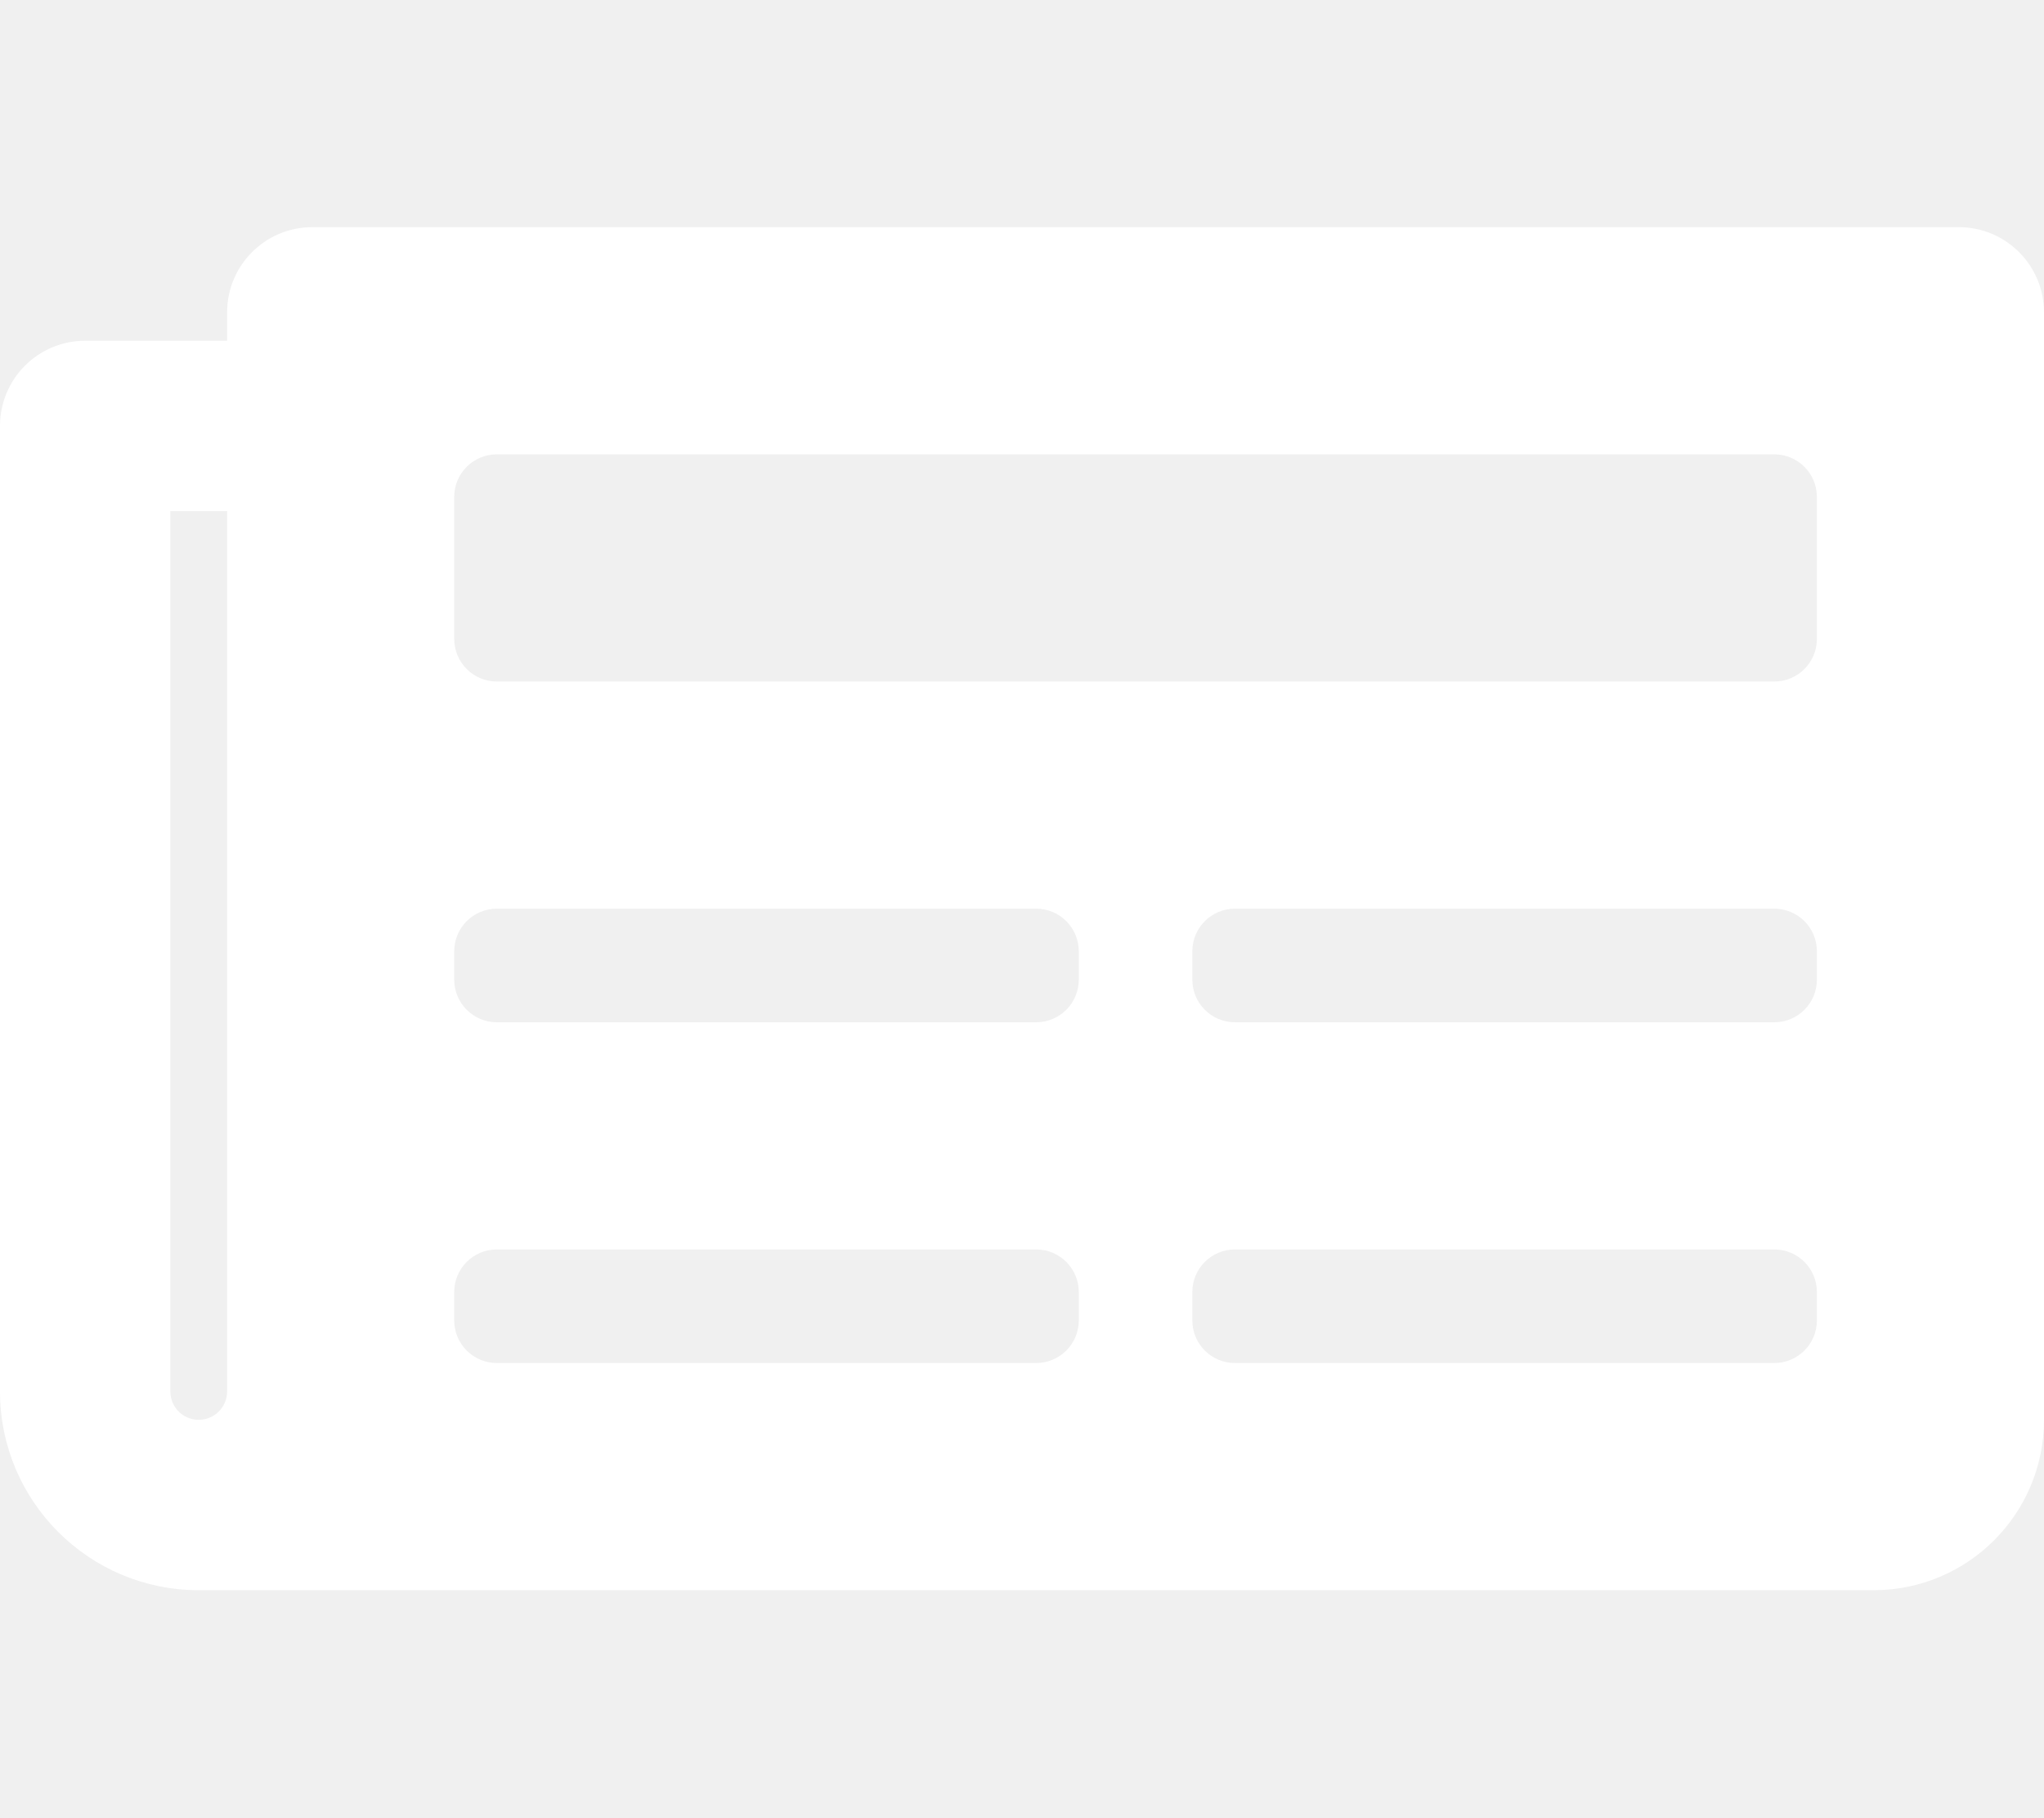
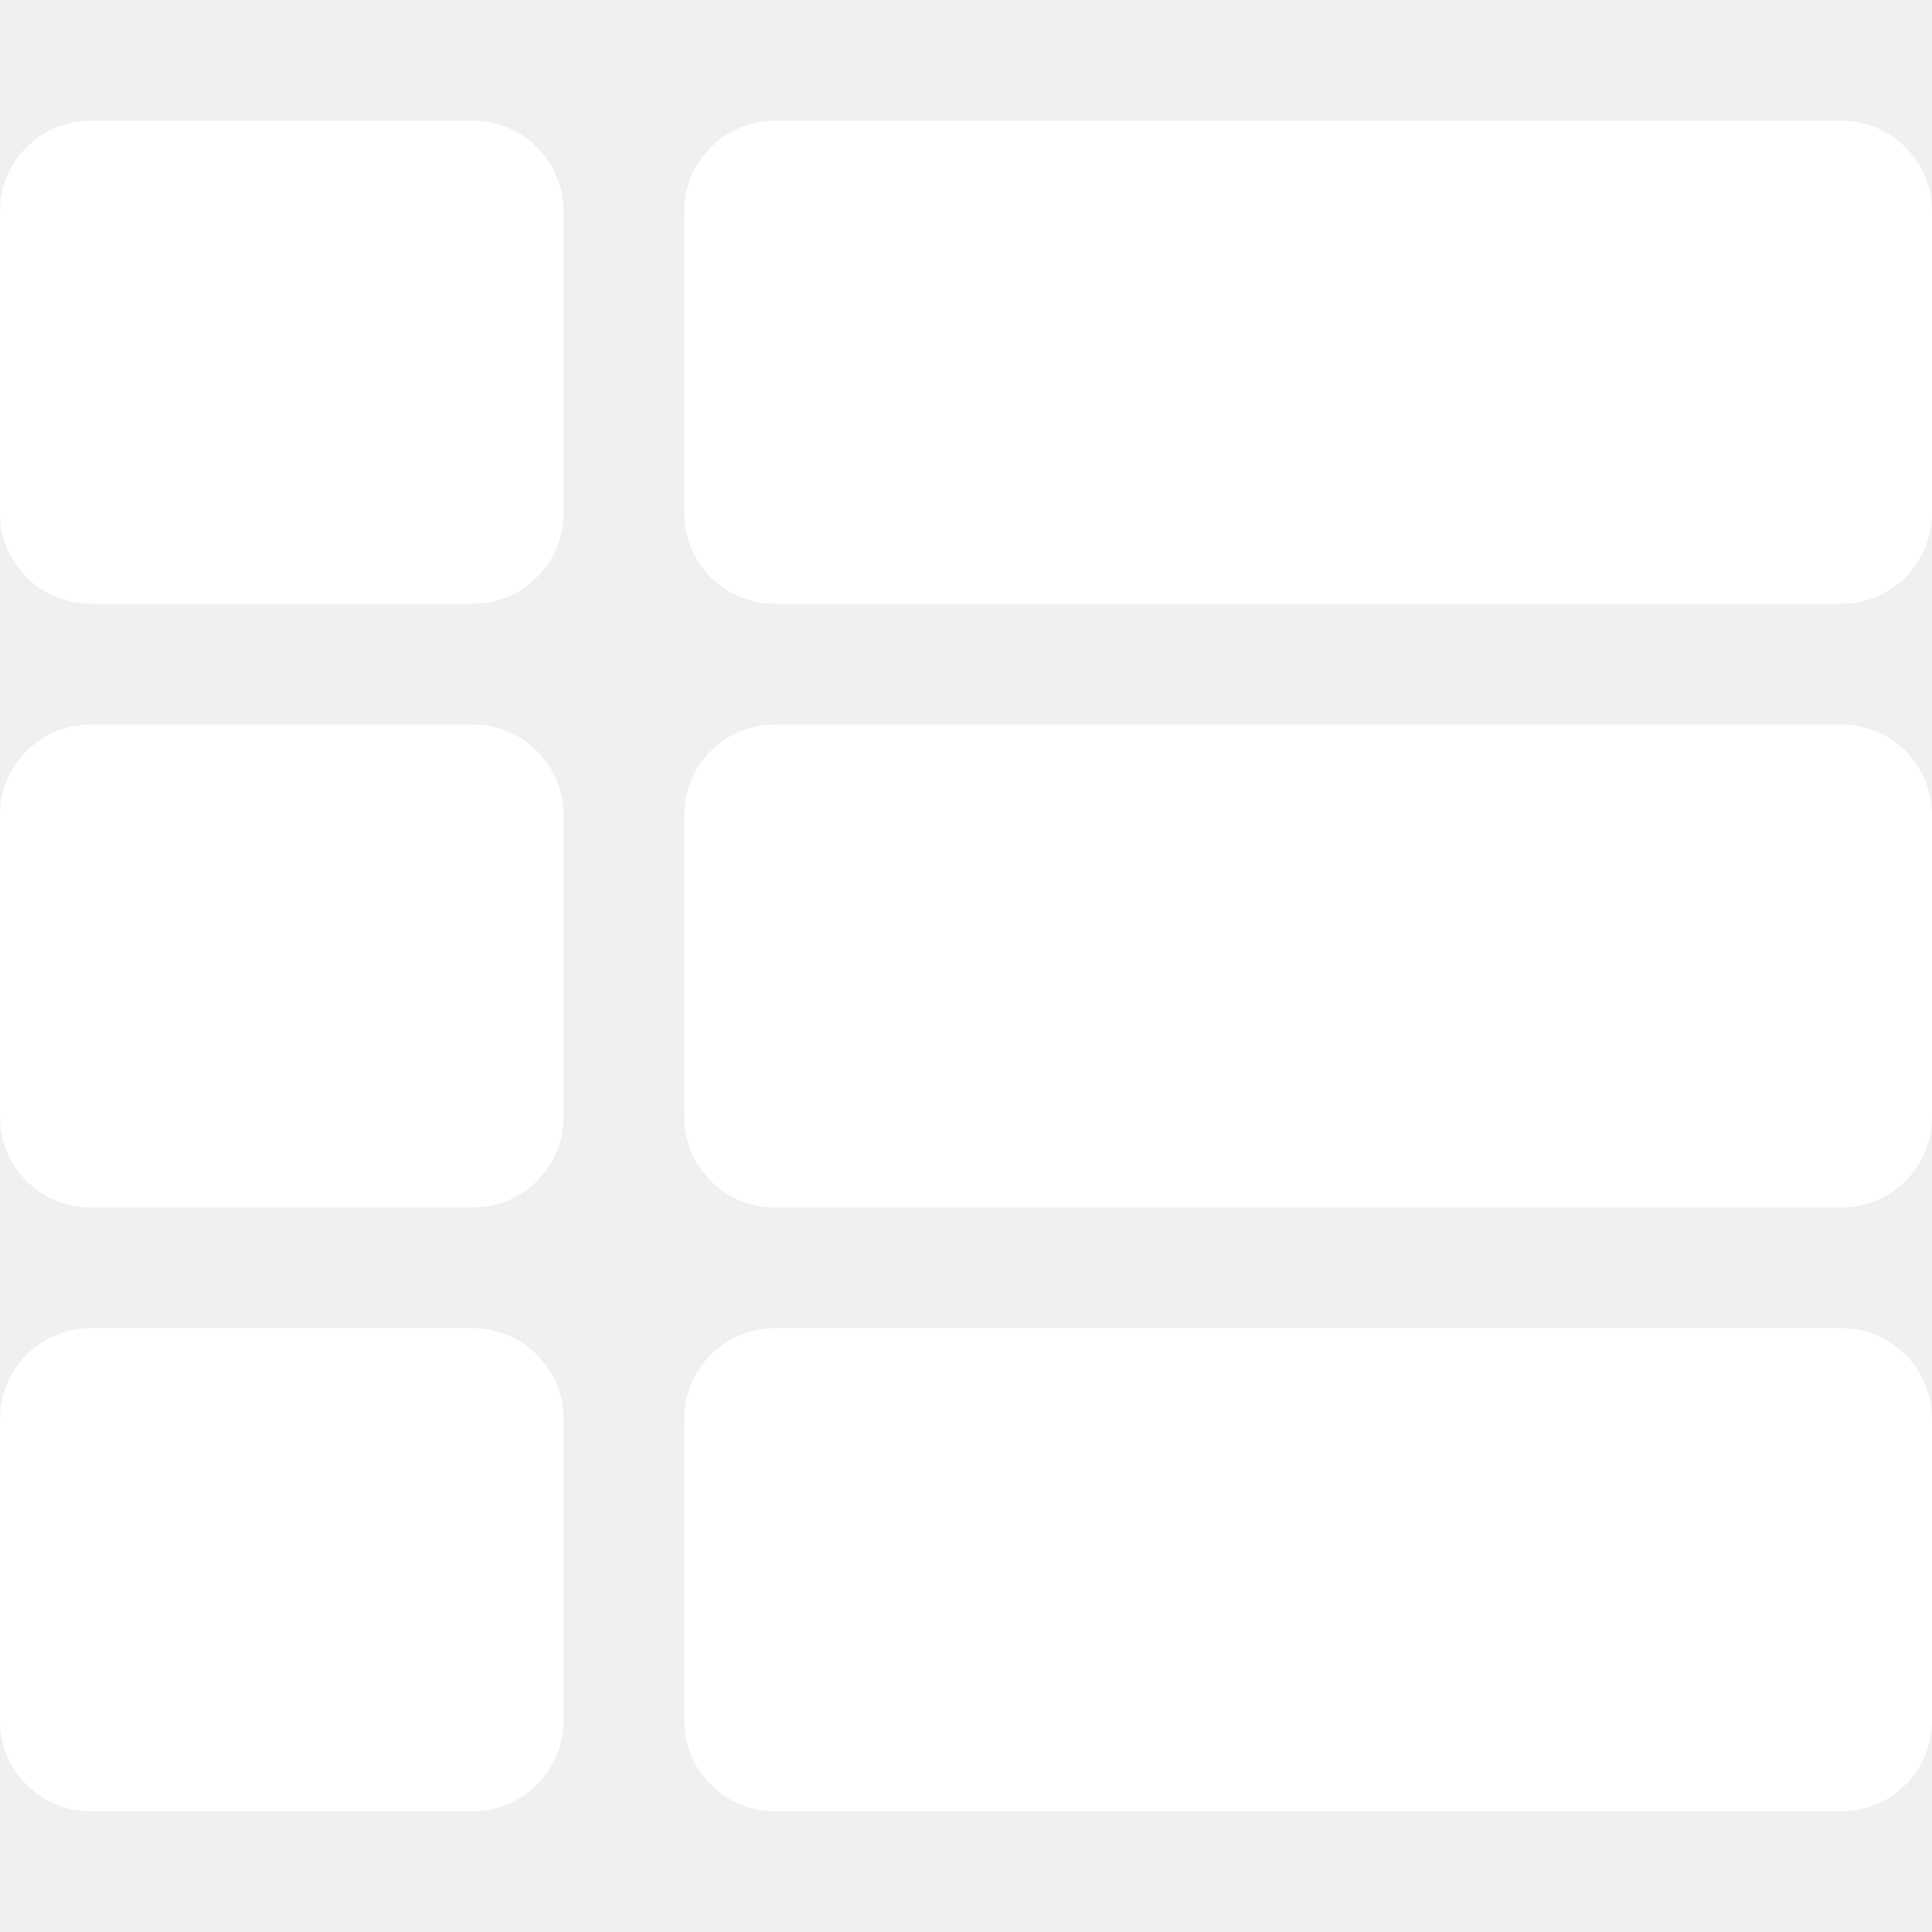
- <svg xmlns="http://www.w3.org/2000/svg" viewBox="0 0 576 512">
-   <path style="fill:#ffffff;" d="M552 64H88c-13.255 0-24 10.745-24 24v8H24c-13.255 0-24 10.745-24 24v272c0 30.928 25.072 56 56 56h472c26.51 0 48-21.49 48-48V88c0-13.255-10.745-24-24-24zM56 400a8 8 0 0 1-8-8V144h16v248a8 8 0 0 1-8 8zm236-16H140c-6.627 0-12-5.373-12-12v-8c0-6.627 5.373-12 12-12h152c6.627 0 12 5.373 12 12v8c0 6.627-5.373 12-12 12zm208 0H348c-6.627 0-12-5.373-12-12v-8c0-6.627 5.373-12 12-12h152c6.627 0 12 5.373 12 12v8c0 6.627-5.373 12-12 12zm-208-96H140c-6.627 0-12-5.373-12-12v-8c0-6.627 5.373-12 12-12h152c6.627 0 12 5.373 12 12v8c0 6.627-5.373 12-12 12zm208 0H348c-6.627 0-12-5.373-12-12v-8c0-6.627 5.373-12 12-12h152c6.627 0 12 5.373 12 12v8c0 6.627-5.373 12-12 12zm0-96H140c-6.627 0-12-5.373-12-12v-40c0-6.627 5.373-12 12-12h360c6.627 0 12 5.373 12 12v40c0 6.627-5.373 12-12 12z" />
+ <svg xmlns="http://www.w3.org/2000/svg" viewBox="0 0 512 512">
+   <path style="fill:#ffffff;" d="M149.333 216v80c0 13.255-10.745 24-24 24H24c-13.255 0-24-10.745-24-24v-80c0-13.255 10.745-24 24-24h101.333c13.255 0 24 10.745 24 24zM0 376v80c0 13.255 10.745 24 24 24h101.333c13.255 0 24-10.745 24-24v-80c0-13.255-10.745-24-24-24H24c-13.255 0-24 10.745-24 24zM125.333 32H24C10.745 32 0 42.745 0 56v80c0 13.255 10.745 24 24 24h101.333c13.255 0 24-10.745 24-24V56c0-13.255-10.745-24-24-24zm80 448H488c13.255 0 24-10.745 24-24v-80c0-13.255-10.745-24-24-24H205.333c-13.255 0-24 10.745-24 24v80c0 13.255 10.745 24 24 24zm-24-424v80c0 13.255 10.745 24 24 24H488c13.255 0 24-10.745 24-24V56c0-13.255-10.745-24-24-24H205.333c-13.255 0-24 10.745-24 24zm24 264H488c13.255 0 24-10.745 24-24v-80c0-13.255-10.745-24-24-24H205.333c-13.255 0-24 10.745-24 24v80c0 13.255 10.745 24 24 24z" class="" />
</svg>
